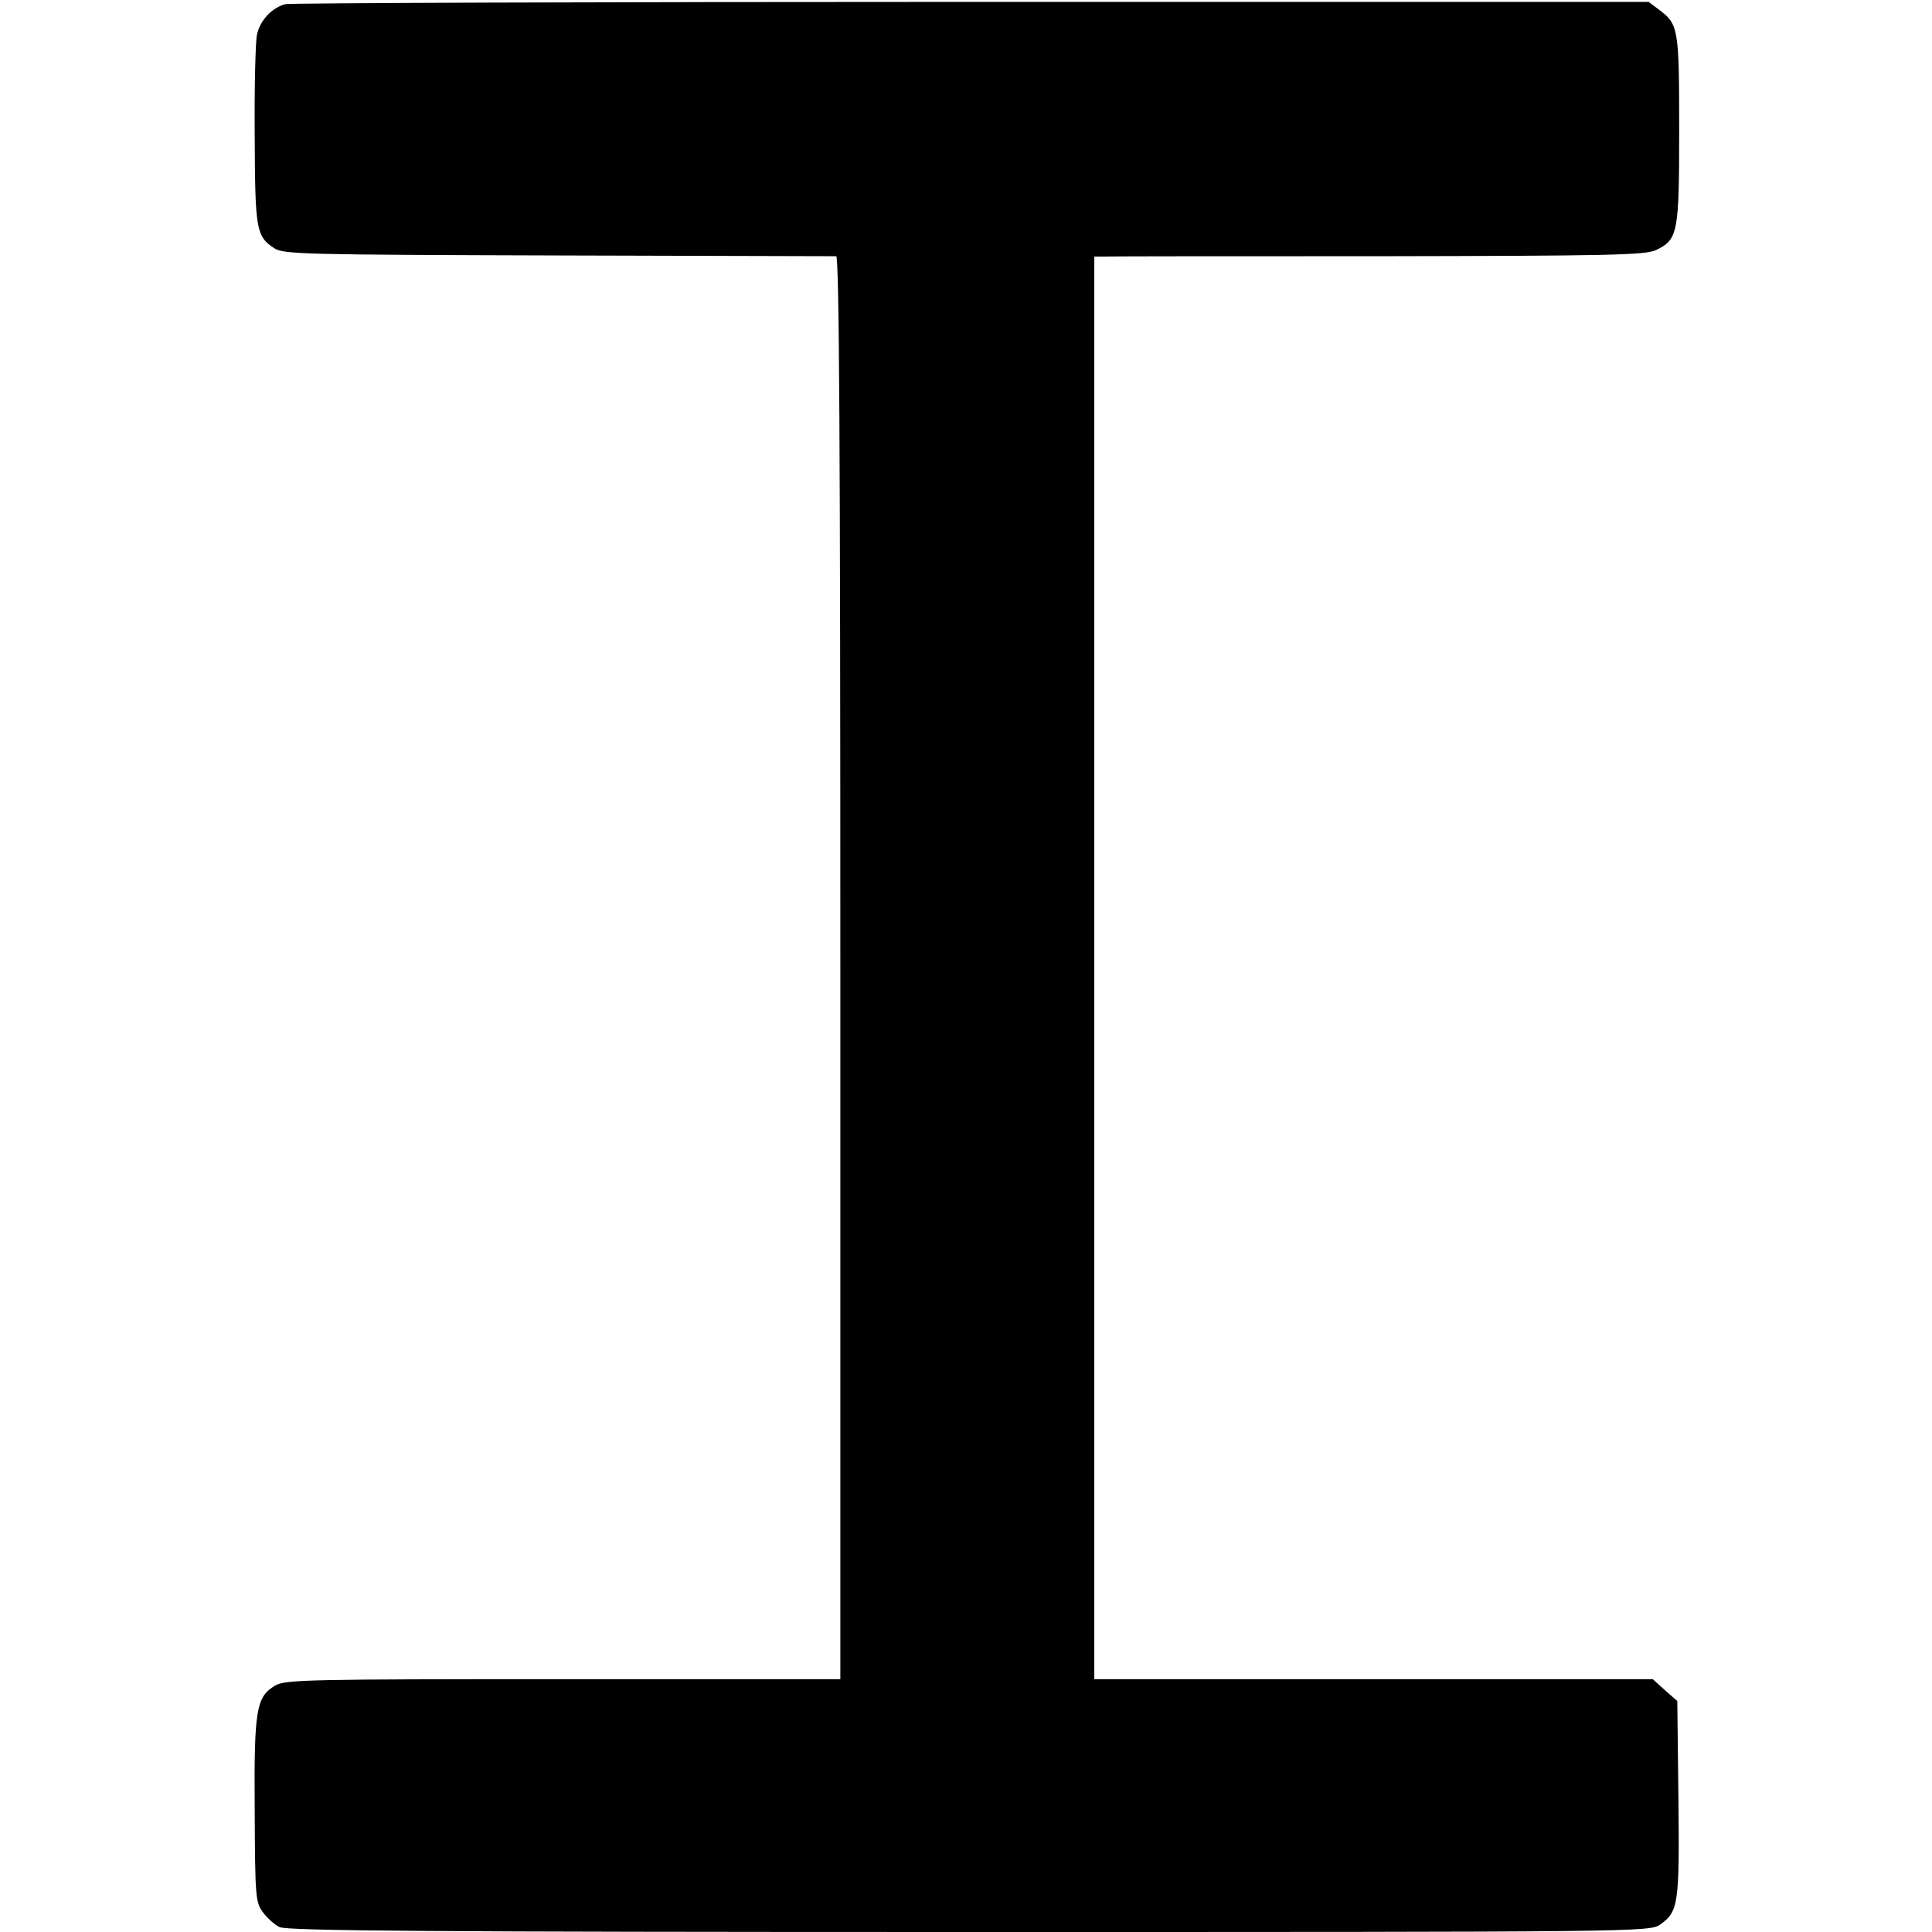
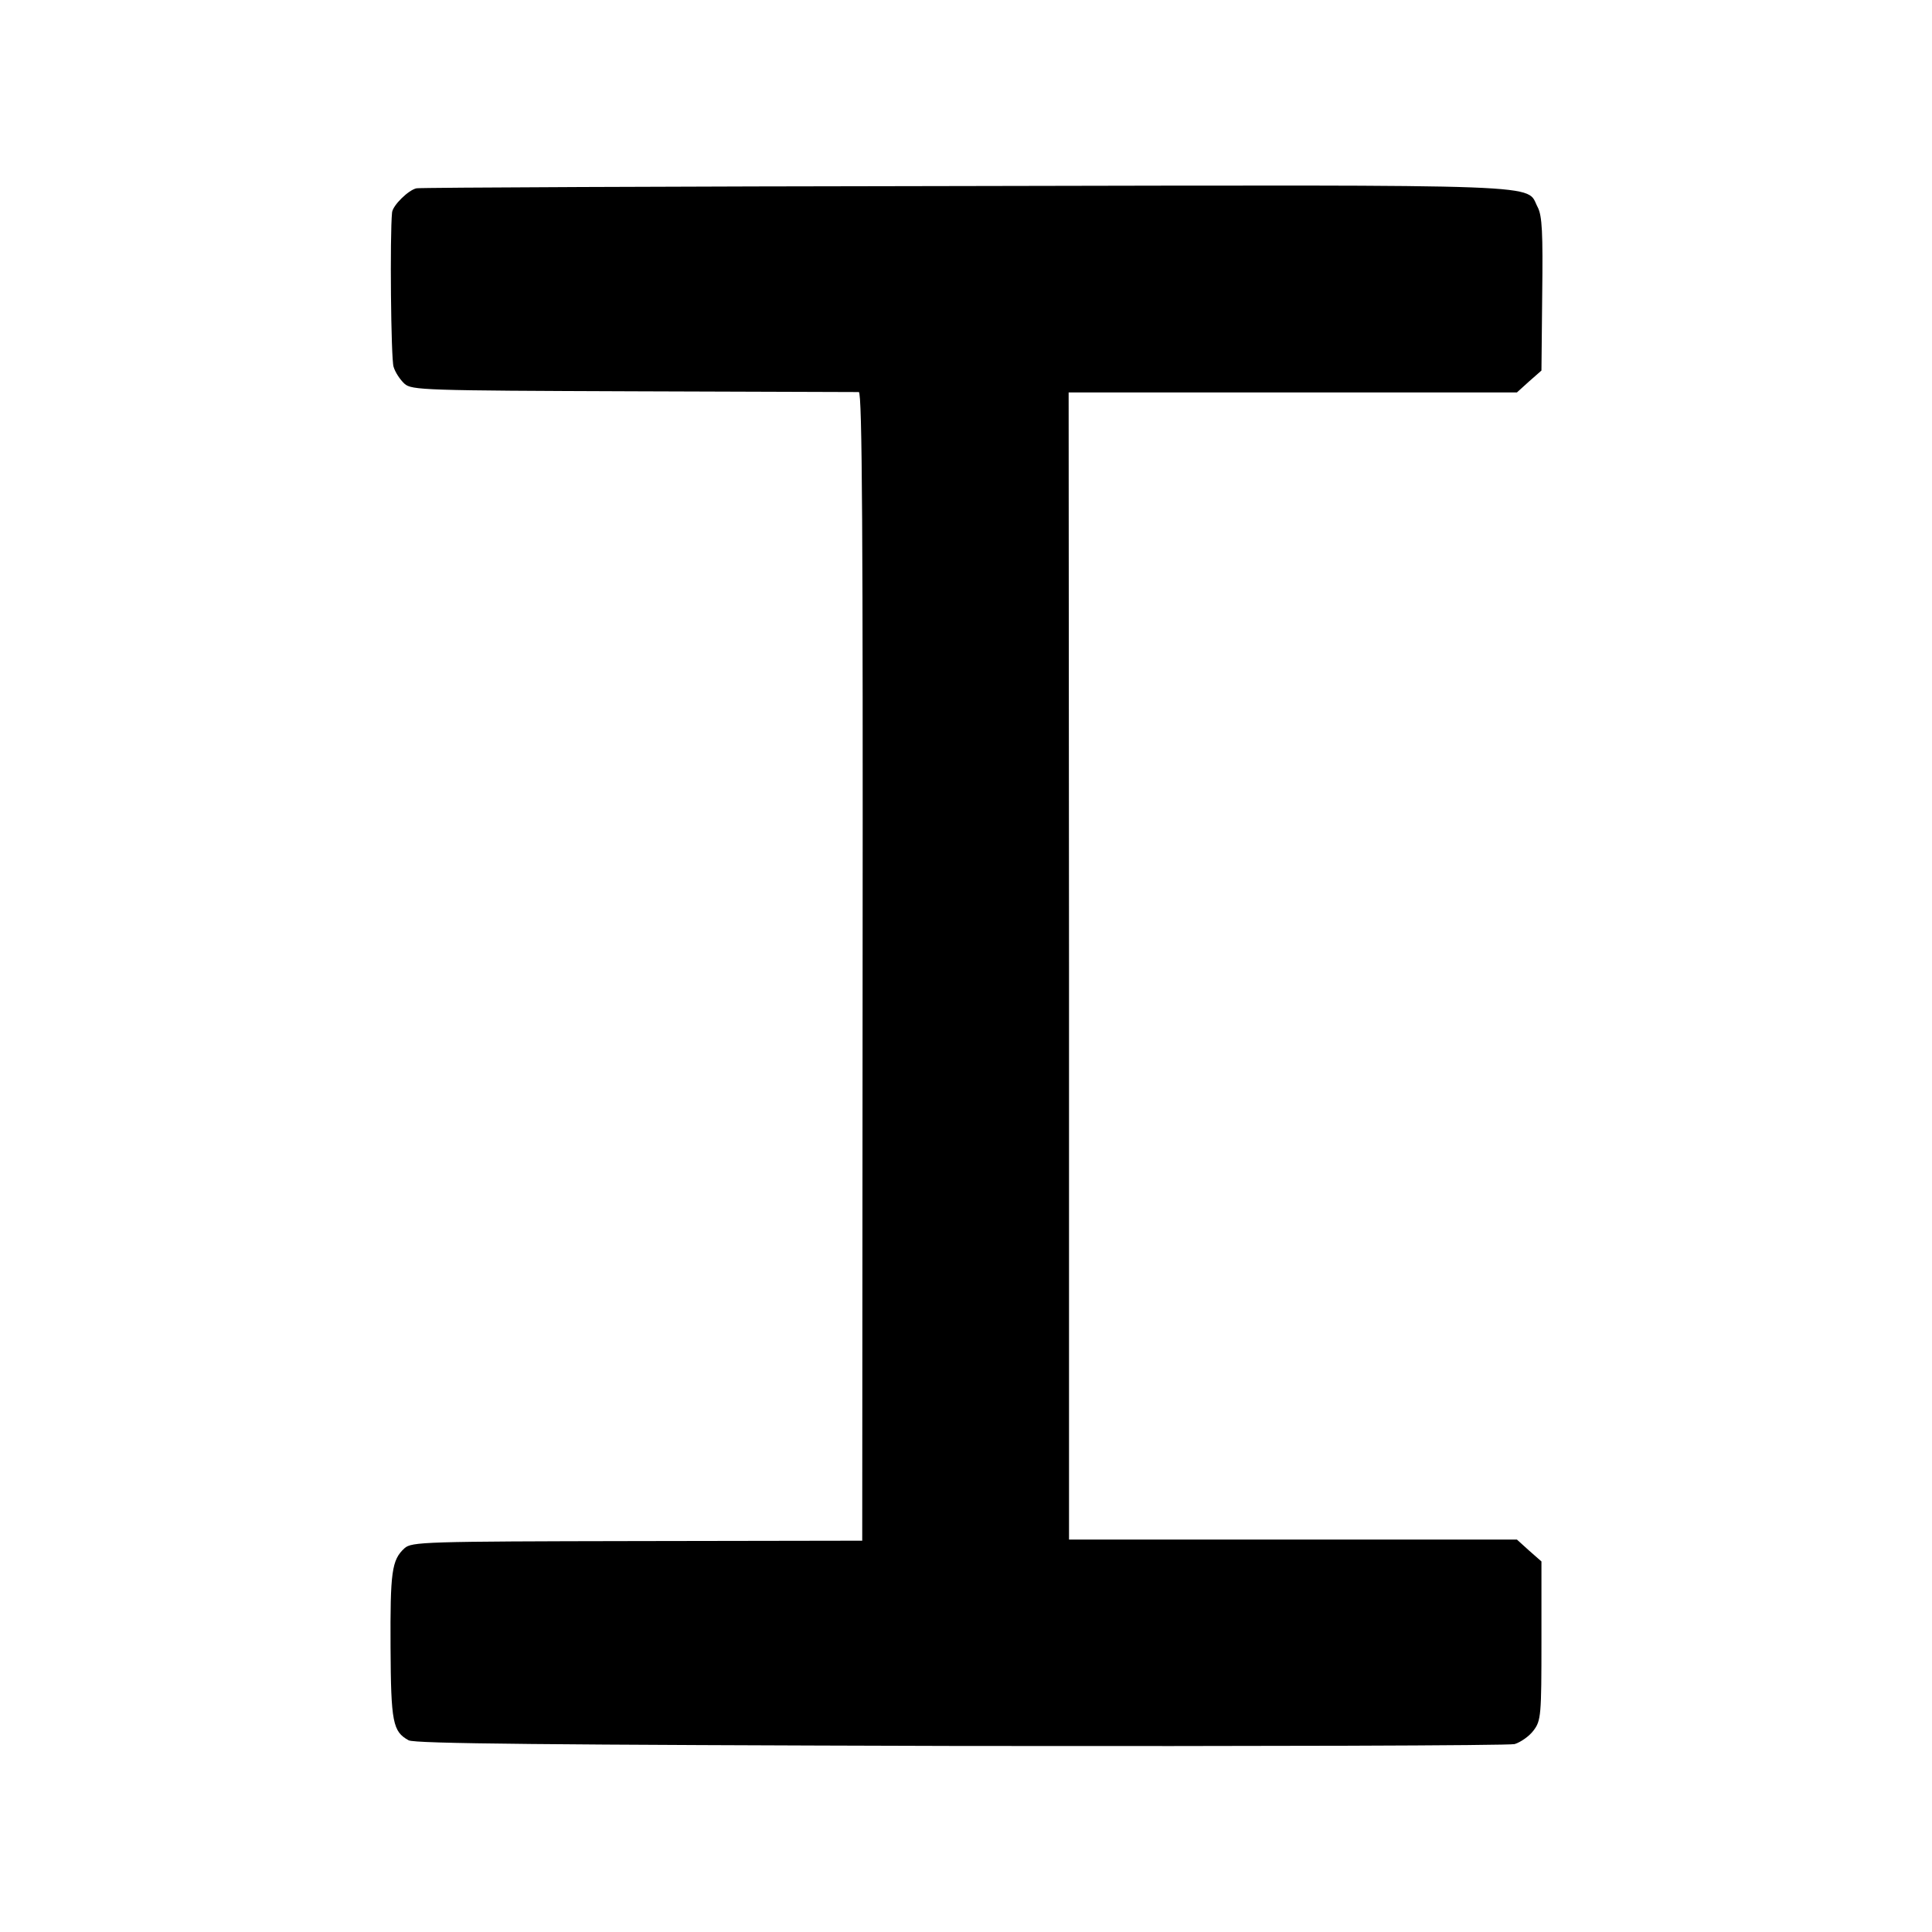
<svg xmlns="http://www.w3.org/2000/svg" version="1.0" width="512pt" height="512pt" viewBox="0 0 512 512" preserveAspectRatio="xMidYMid meet">
  <g transform="translate(0,512) scale(0.1,-0.1)" fill="#000000" stroke="none">
-     <path d="M756 5109 c-36 -10 -67 -43 -75 -81 -4 -18 -7 -139 -6 -268 1 -251 4 -266 52 -298 25 -16 80 -17 753 -19 399 -1 730 -2 736 -2 8 -1 11 -517 11 -1886 l0 -1885 -735 0 c-672 0 -736 -1 -763 -17 -50 -30 -56 -63 -54 -331 1 -227 2 -244 22 -270 11 -15 31 -33 44 -39 19 -10 416 -13 1827 -13 1780 0 1804 0 1832 20 48 34 51 55 48 334 l-3 258 -33 29 -32 29 -740 0 -740 0 0 1885 0 1885 28 0 c15 1 342 1 727 1 611 1 704 3 733 16 59 28 62 45 62 320 0 267 -2 279 -53 317 l-28 21 -1795 0 c-987 0 -1805 -3 -1818 -6z" />
+     <path d="M1104 4621 c-21 -4 -63 -45 -65 -64 -6 -60 -3 -388 4 -409 4 -14 17 -34 29 -45 19 -17 52 -18 607 -20 322 -1 591 -2 597 -2 9 -1 11 -390 10 -1522 l-1 -1522 -596 -1 c-566 -1 -598 -2 -617 -19 -34 -31 -38 -63 -37 -262 1 -200 6 -224 48 -247 17 -9 364 -12 1462 -15 792 -1 1453 1 1469 5 16 5 39 21 50 36 20 26 21 41 21 238 l0 210 -33 29 -32 29 -594 0 -593 0 0 1520 -1 1520 594 0 594 0 32 29 33 29 2 202 c2 163 0 208 -12 231 -33 62 66 59 -1512 56 -792 -1 -1448 -4 -1459 -6z" />
  </g>
</svg>
